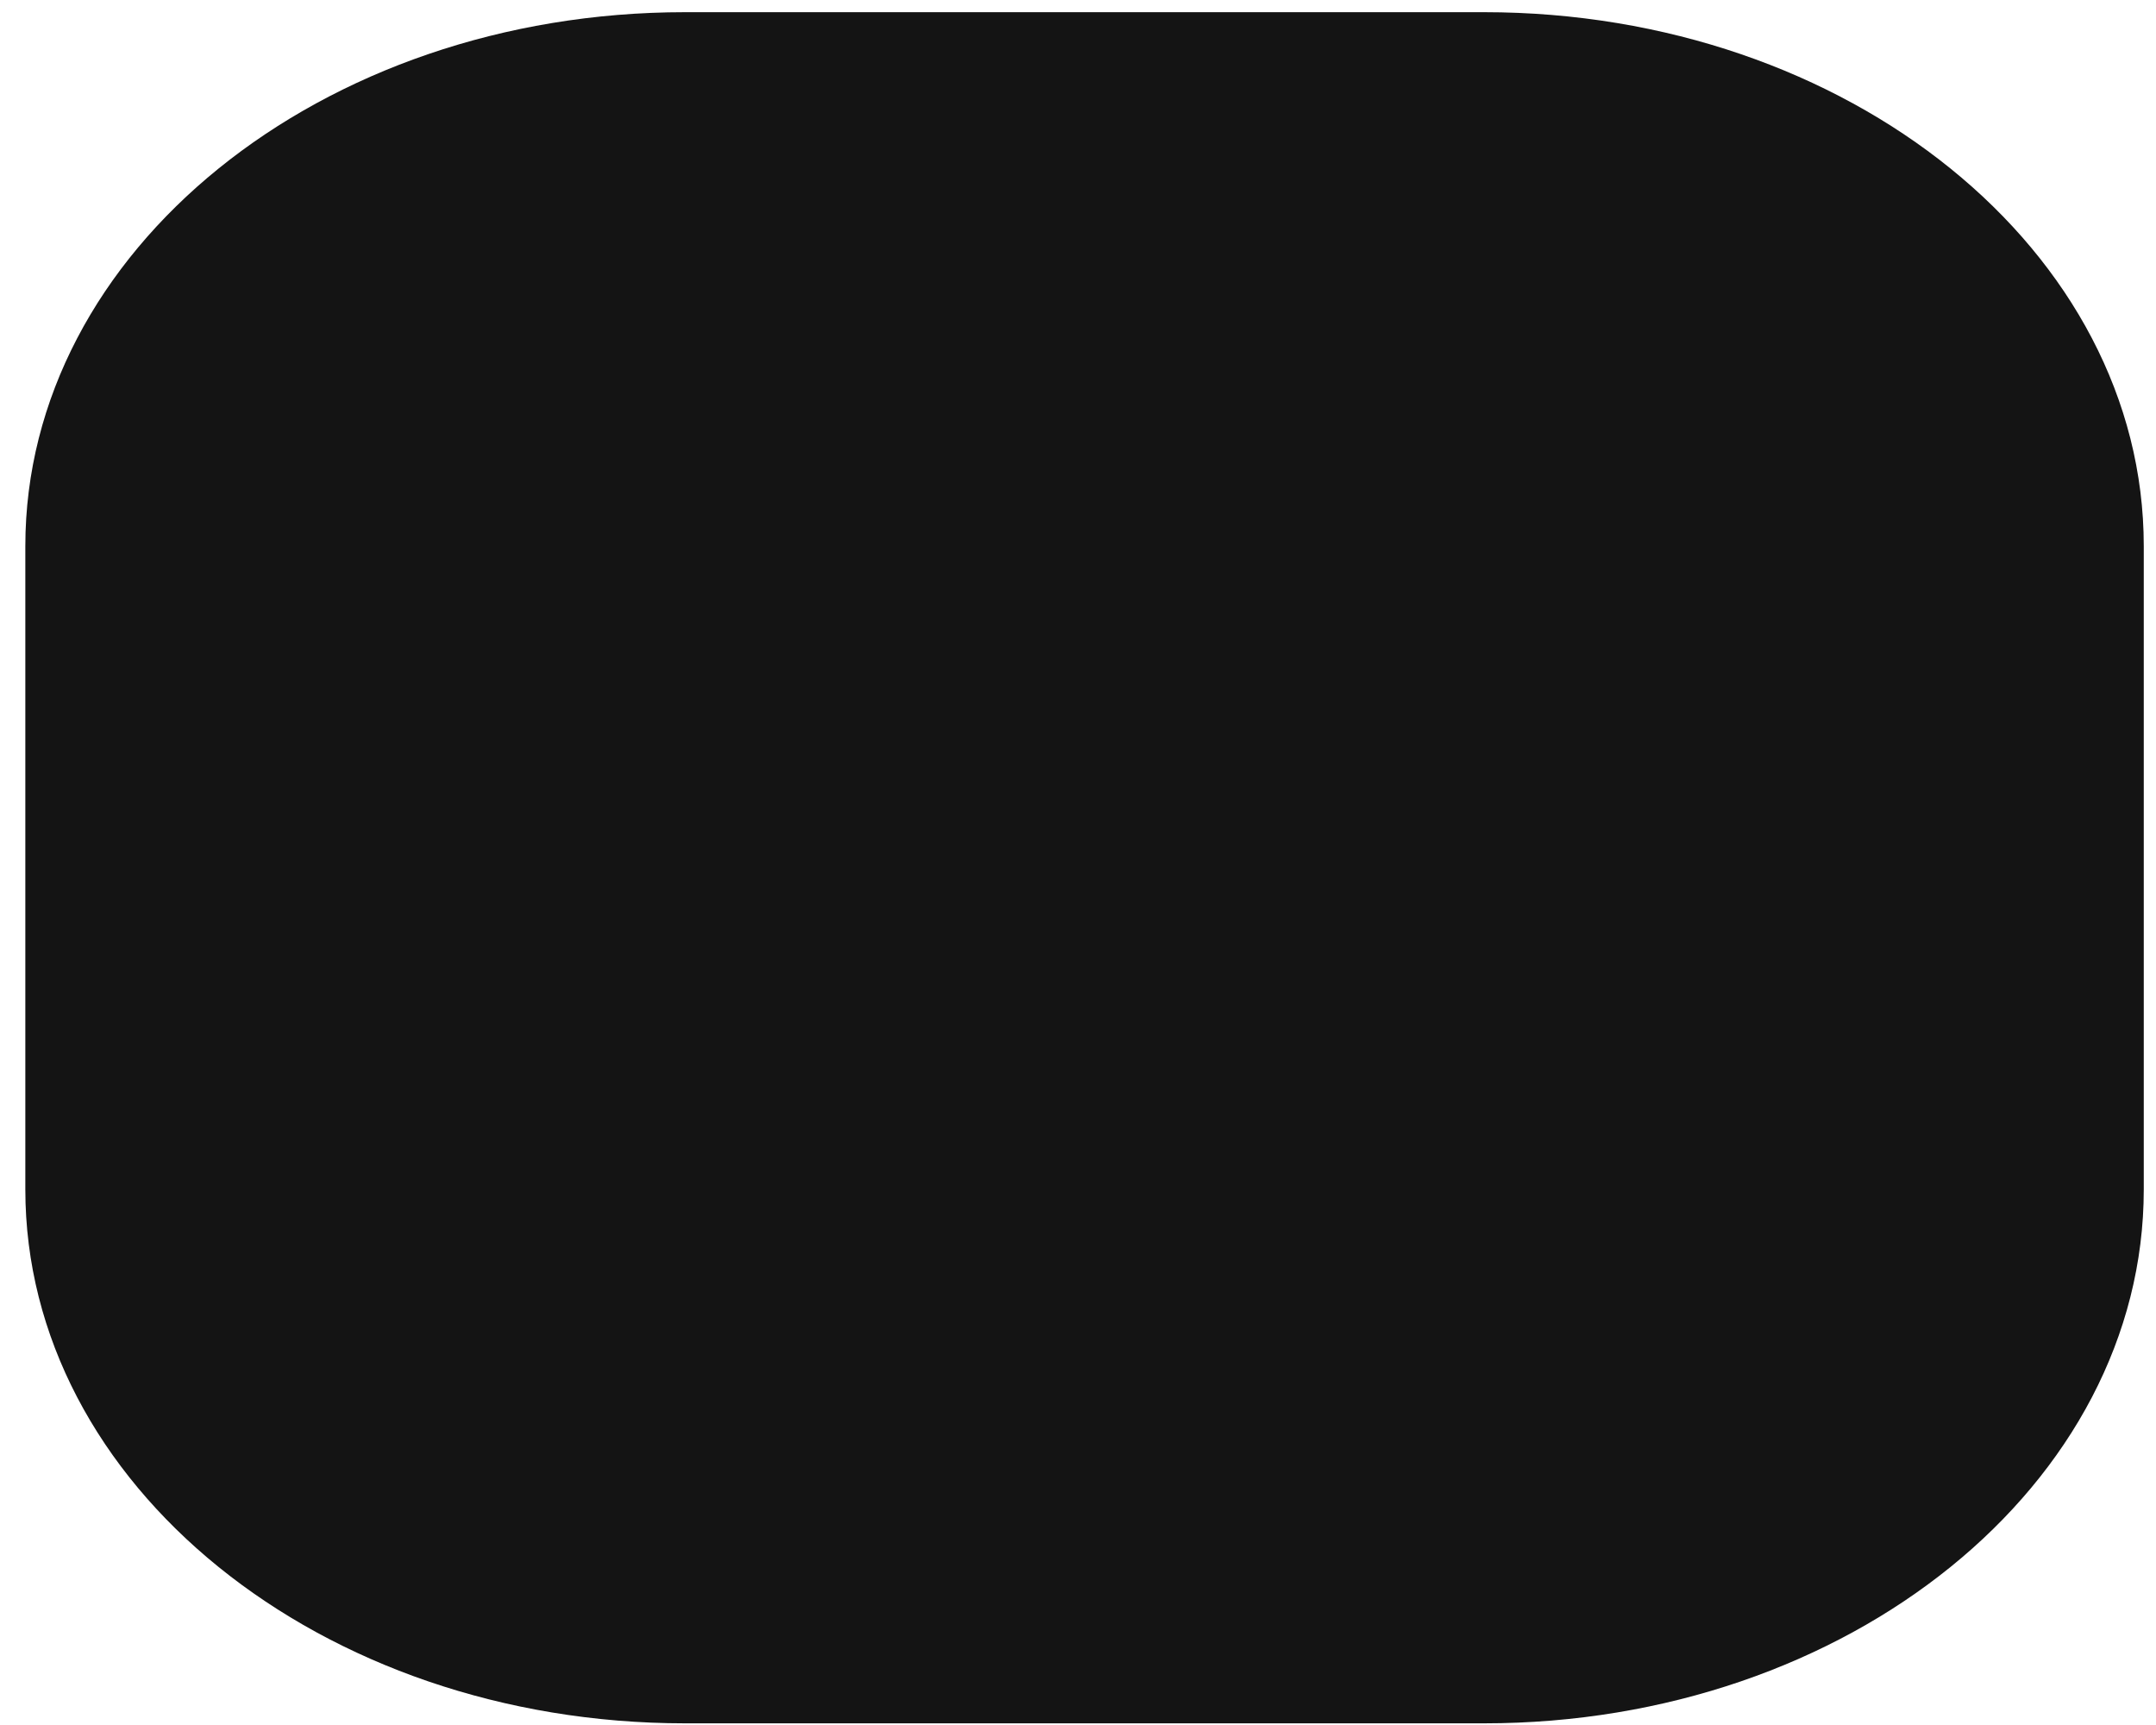
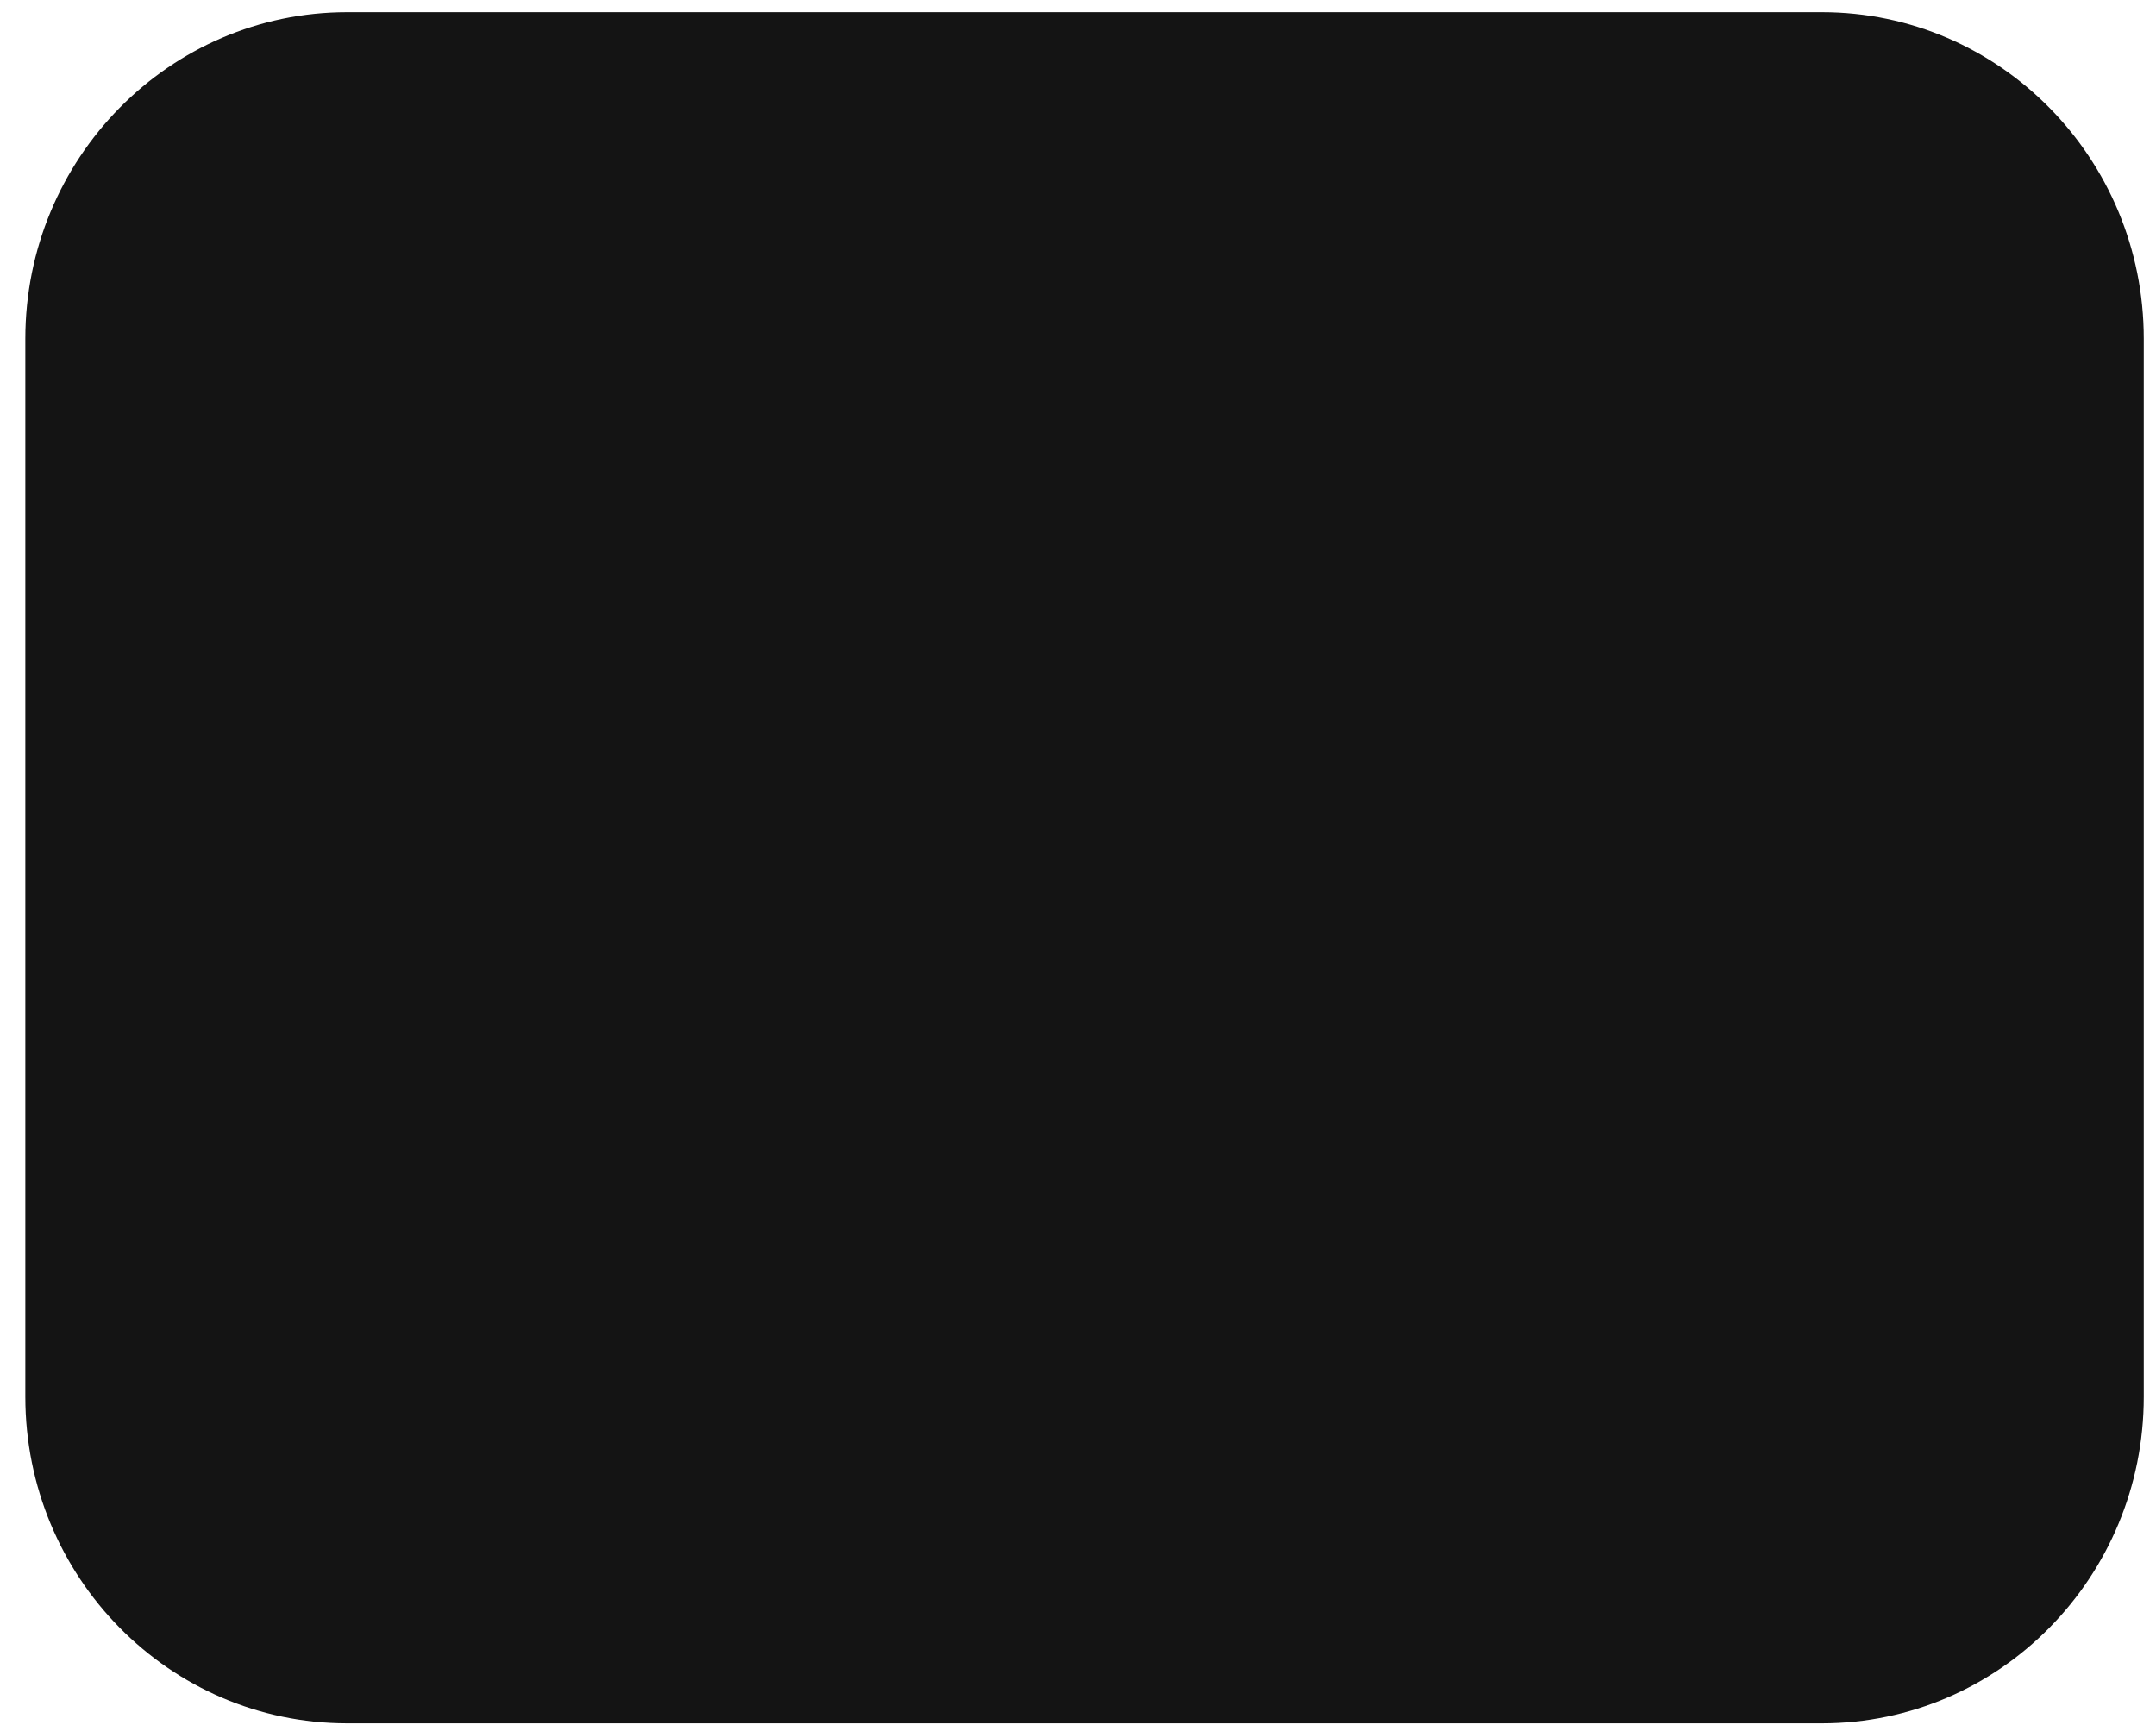
<svg xmlns="http://www.w3.org/2000/svg" xmlns:xlink="http://www.w3.org/1999/xlink" width="40" height="32" id="svg11365" version="1.1">
  <defs id="defs11367">
    <linearGradient xlink:href="#linearGradient4681" id="linearGradient4167" gradientUnits="userSpaceOnUse" gradientTransform="matrix(0.6691963,0,0,0.6691963,8.588149,-1700.738)" x1="33.289" y1="1048.109" x2="33.289" y2="989.673" />
    <linearGradient id="linearGradient4681">
      <stop id="stop4683" offset="0" style="stop-color:#cecece;stop-opacity:1;" />
      <stop id="stop4685" offset="1" style="stop-color:#808080;stop-opacity:1;" />
    </linearGradient>
    <linearGradient y2="989.673" x2="33.289" y1="1048.109" x1="33.289" gradientTransform="matrix(0.668838,0,0,0.5415628,-2.802415,-1588.056)" gradientUnits="userSpaceOnUse" id="linearGradient12121" xlink:href="#linearGradient4681" />
  </defs>
  <g id="layer1" transform="translate(0,-1020.362)">
-     <rect style="color:#000000;fill:#141414;fill-opacity:1;fill-rule:nonzero;stroke:none;stroke-width:1;marker:none;visibility:visible;display:inline;overflow:visible;enable-background:accumulate" id="rect19018-3" width="39.303" height="31.743" x="0.47" y="-1052.331" ry="9.904" rx="12.239" transform="scale(1,-1)" />
+     <rect style="color:#000000;fill:#141414;fill-opacity:1;fill-rule:nonzero;stroke:none;stroke-width:1;marker:none;visibility:visible;display:inline;overflow:visible;enable-background:accumulate" id="rect19018-3" width="39.303" height="31.743" x="0.47" y="-1052.331" ry="6.059" rx="5.972" transform="scale(1,-1)" />
  </g>
</svg>
